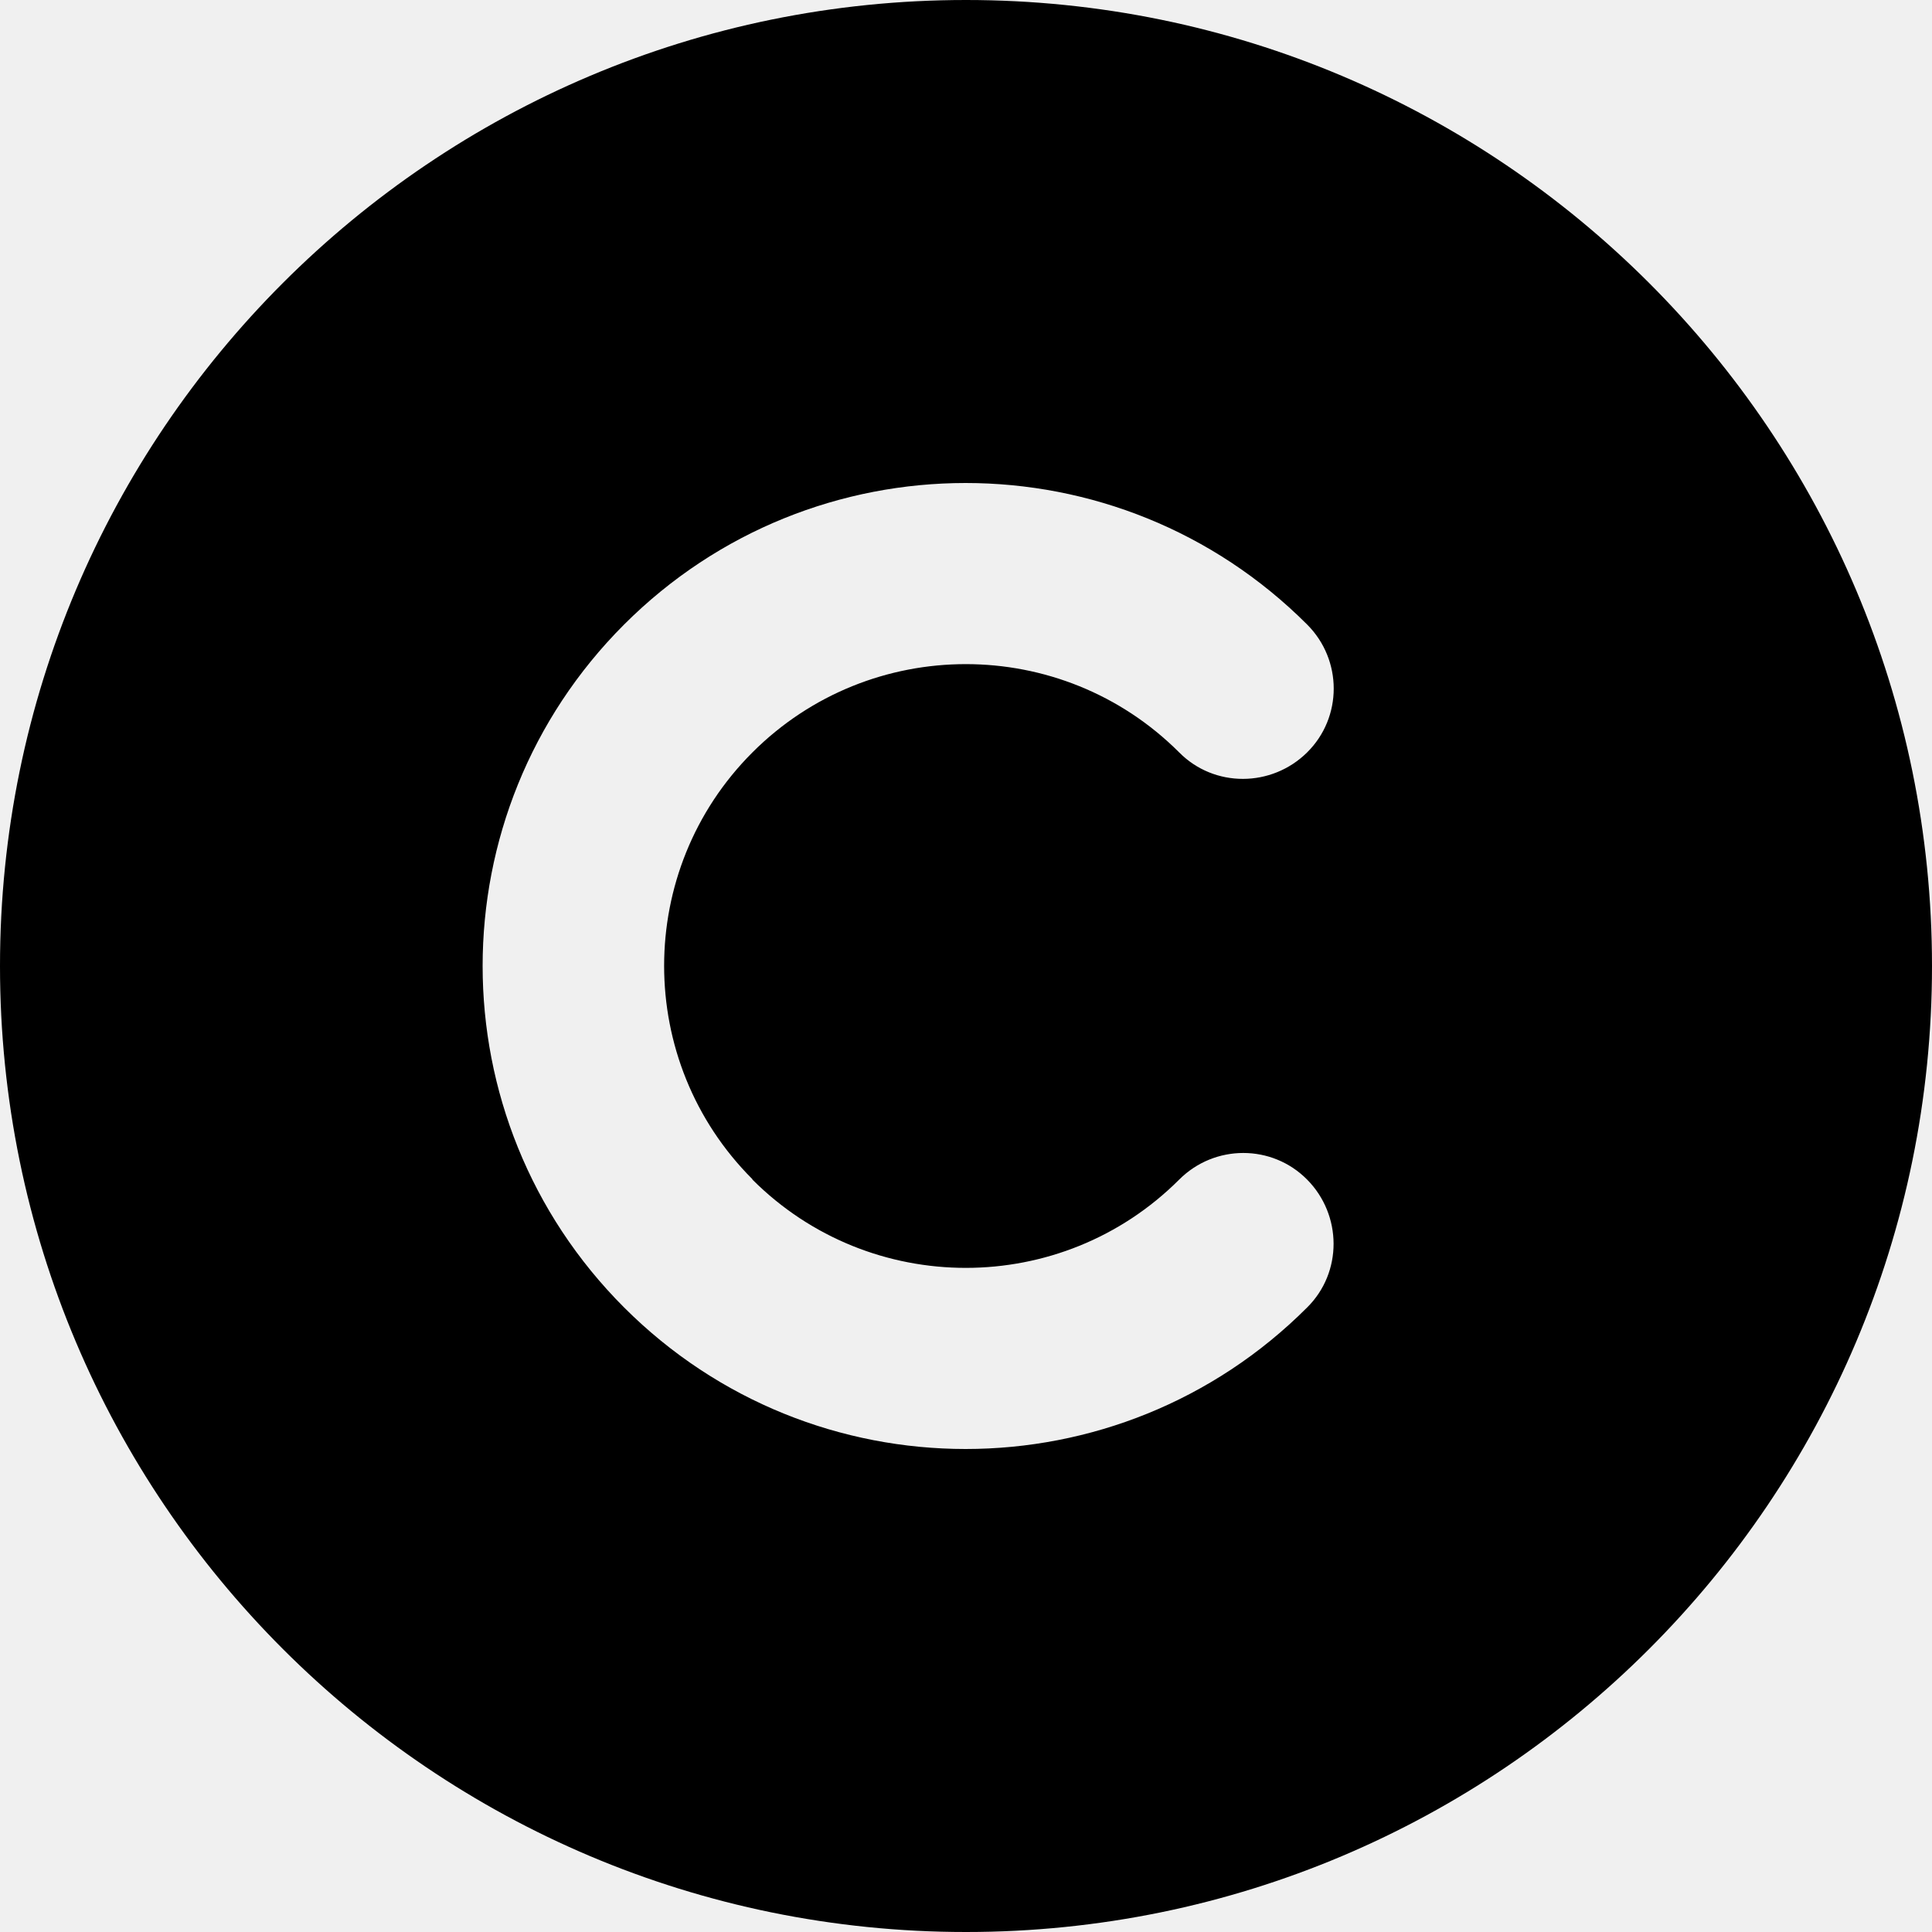
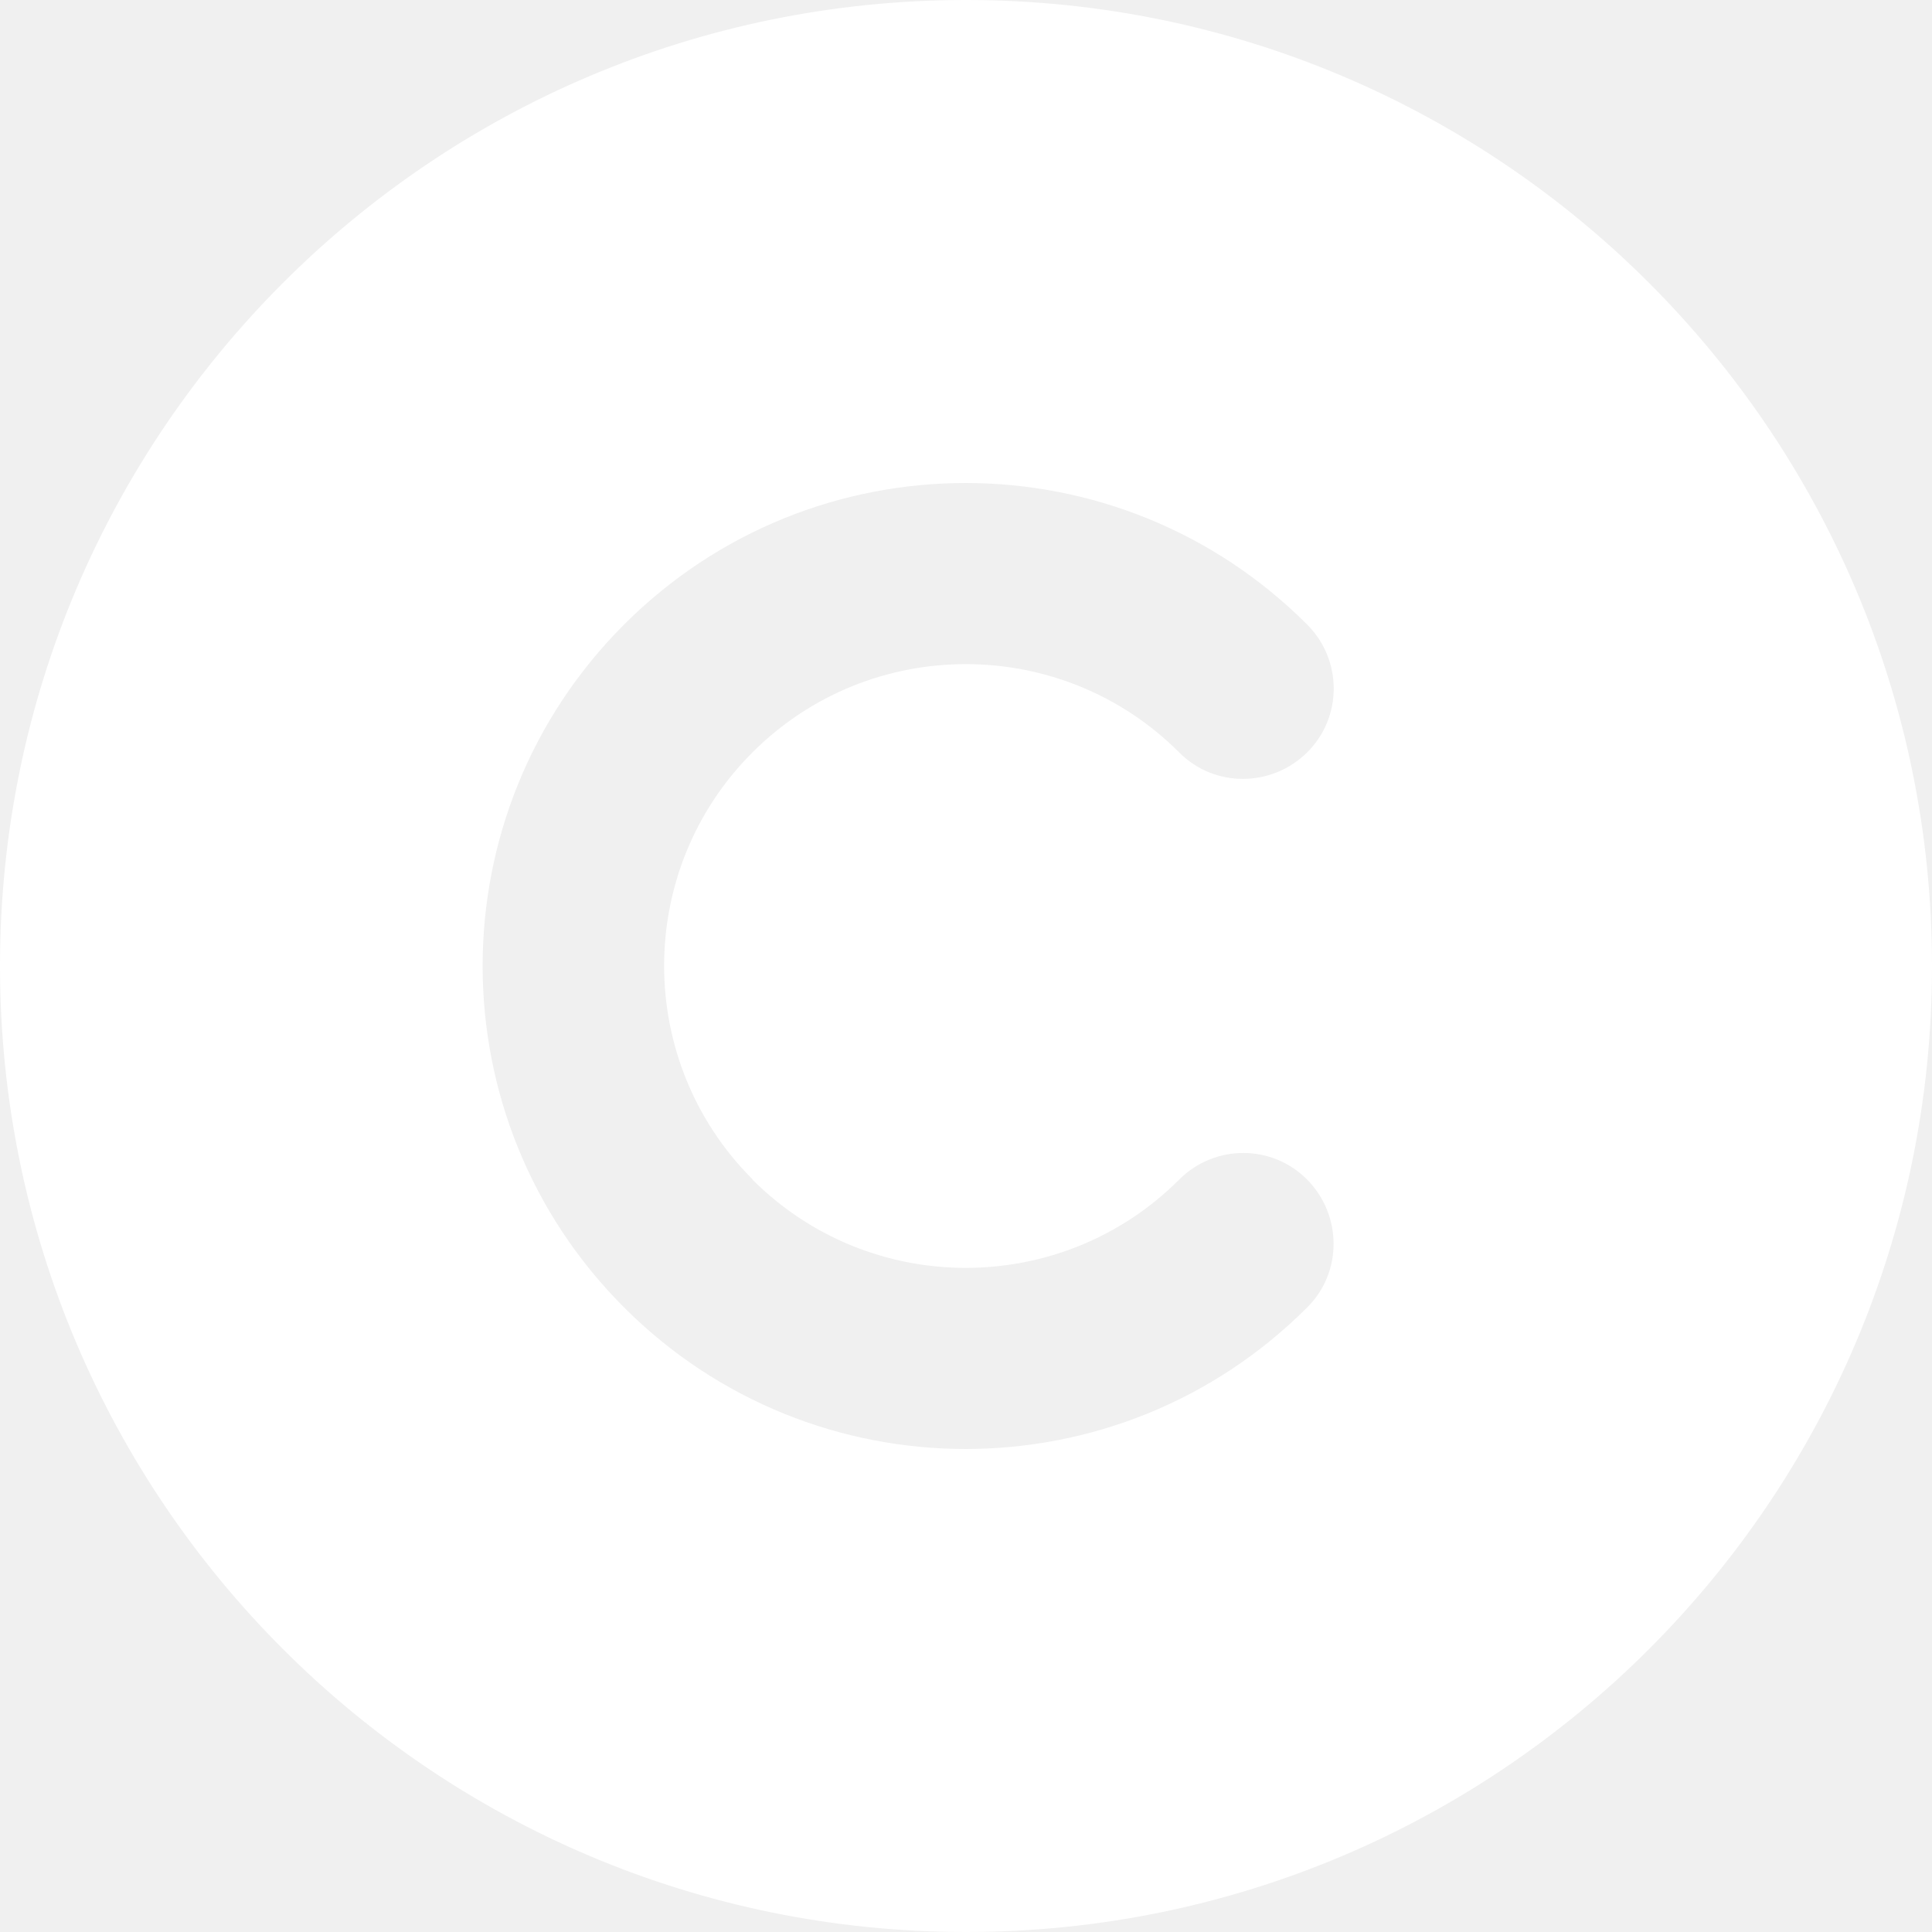
<svg xmlns="http://www.w3.org/2000/svg" viewBox="0 0 512 512">
-   <path d="M256 512A256 256 0 1 0 256 0a256 256 0 1 0 0 512zM199.4 312.6c31.2 31.2 81.9 31.2 113.1 0c9.4-9.4 24.6-9.4 33.9 0s9.4 24.6 0 33.9c-50 50-131 50-181 0s-50-131 0-181s131-50 181 0c9.4 9.4 9.4 24.6 0 33.9s-24.6 9.4-33.9 0c-31.2-31.2-81.9-31.2-113.1 0s-31.2 81.9 0 113.1z" />
+   <path fill="white" d="M256 512A256 256 0 1 0 256 0a256 256 0 1 0 0 512zM199.4 312.6c31.2 31.2 81.9 31.2 113.1 0c9.4-9.4 24.6-9.4 33.9 0s9.4 24.6 0 33.9c-50 50-131 50-181 0s-50-131 0-181s131-50 181 0c9.4 9.4 9.4 24.6 0 33.9s-24.6 9.4-33.9 0c-31.2-31.2-81.9-31.2-113.1 0s-31.2 81.9 0 113.1z" />
</svg>
